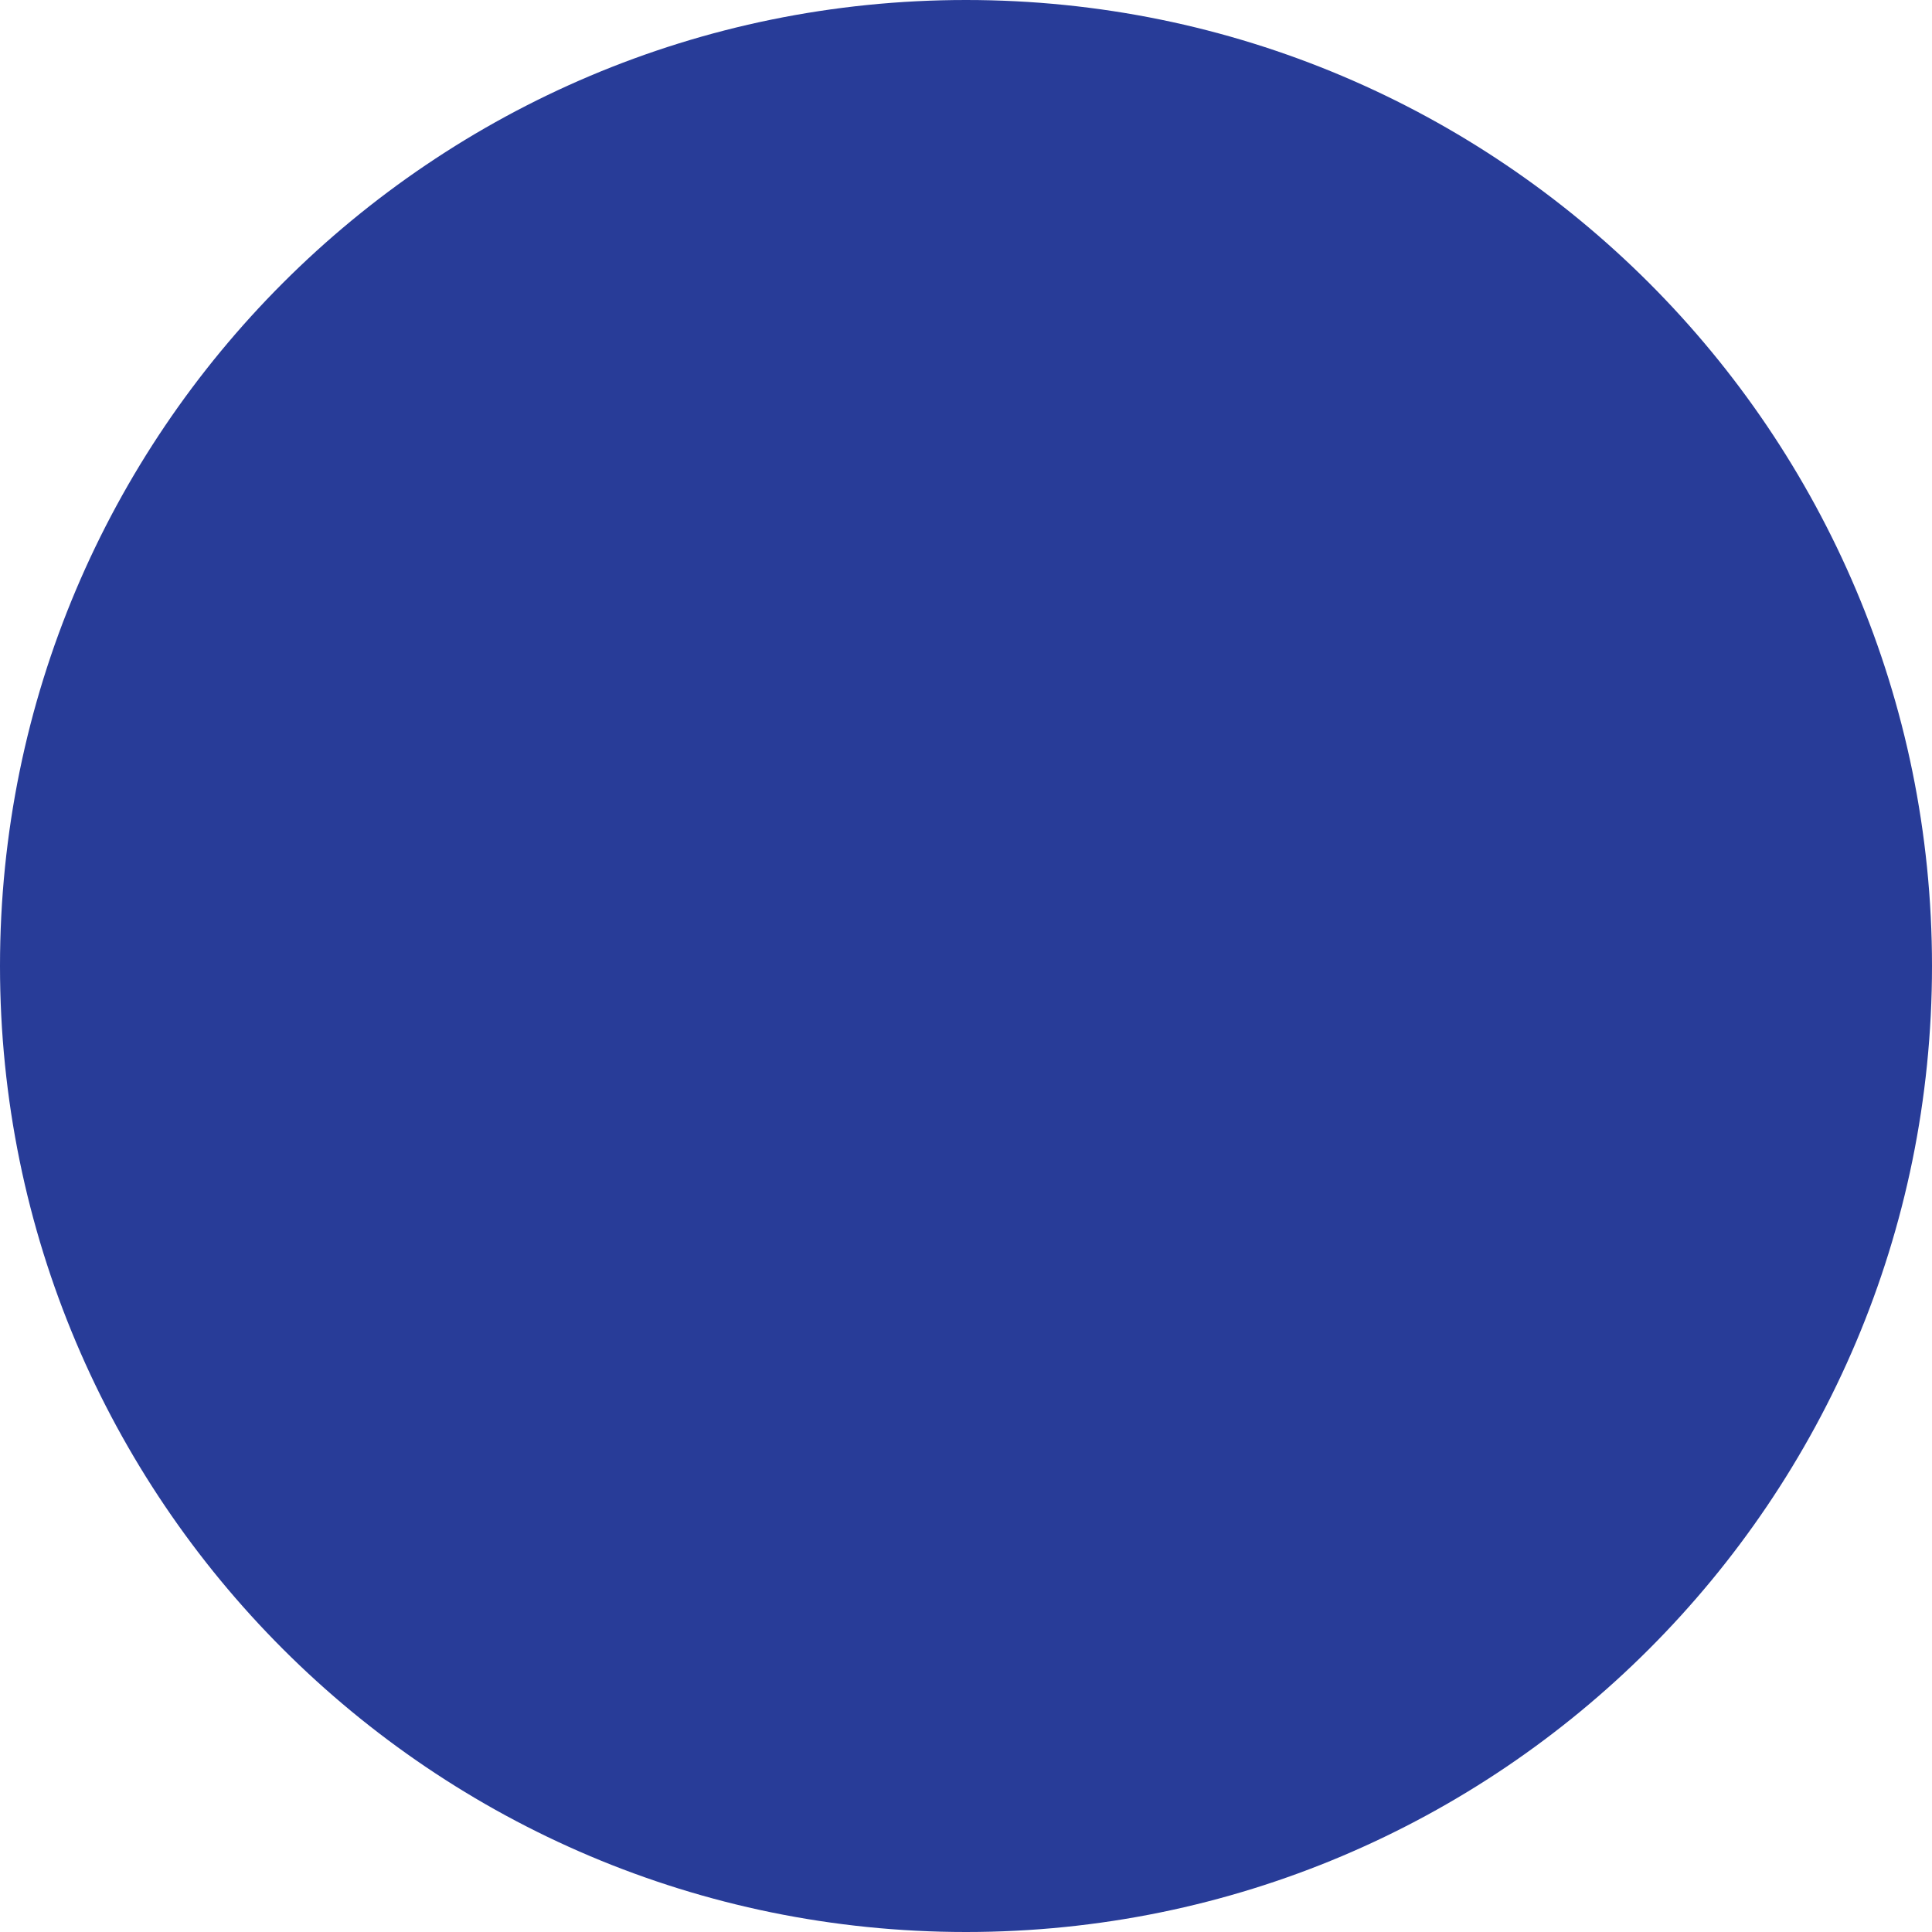
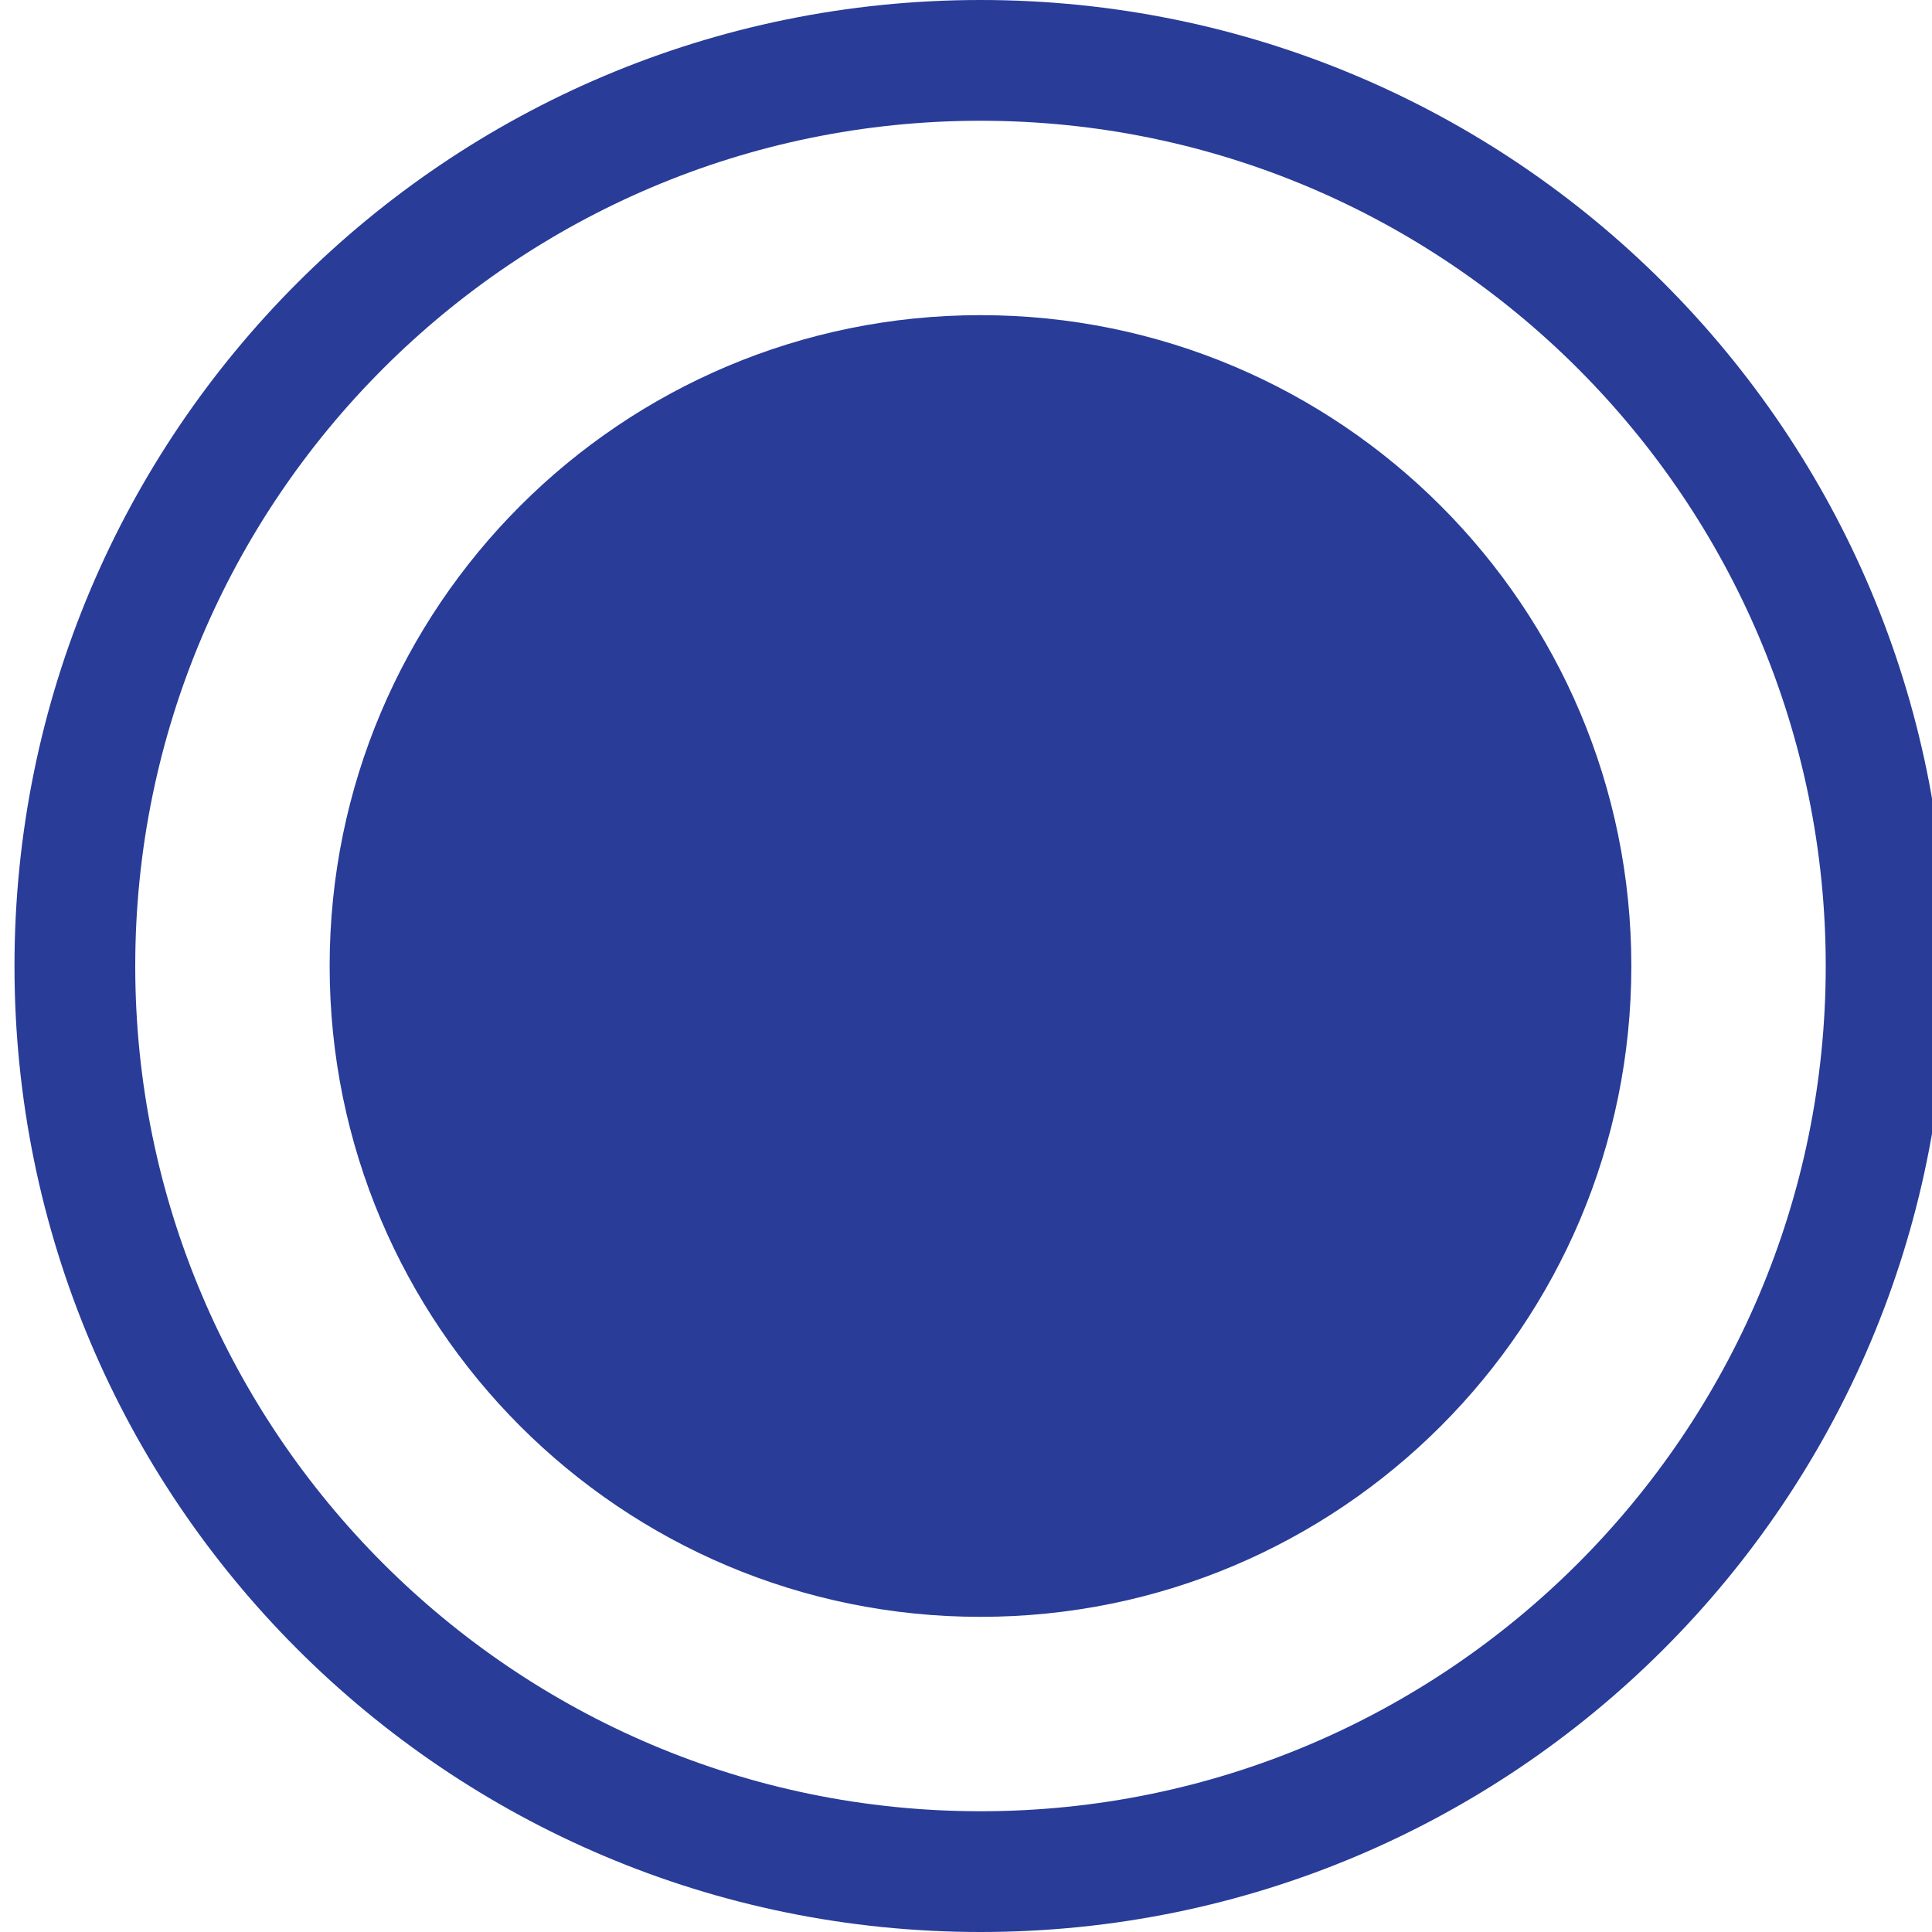
<svg xmlns="http://www.w3.org/2000/svg" id="Layer_1" data-name="Layer 1" viewBox="0 0 16 16">
  <defs>
    <style>
      .cls-1 {
        fill: #283c98;
      }
    </style>
  </defs>
-   <circle class="cls-1" cx="8" cy="8" r="8" />
+   <path class="cls-1" d="M8.12,1c3.86,0,7,3.14,7,7s-3.14,7-7,7S1.12,11.86,1.12,8,4.26,1,8.12,1M8.12,0C3.7,0,.12,3.58.12,8s3.58,8,8,8,8-3.58,8-8S12.54,0,8.12,0h0Z" />
+   <circle class="cls-1" cx="8.12" cy="8" r="5.39" />
</svg>
